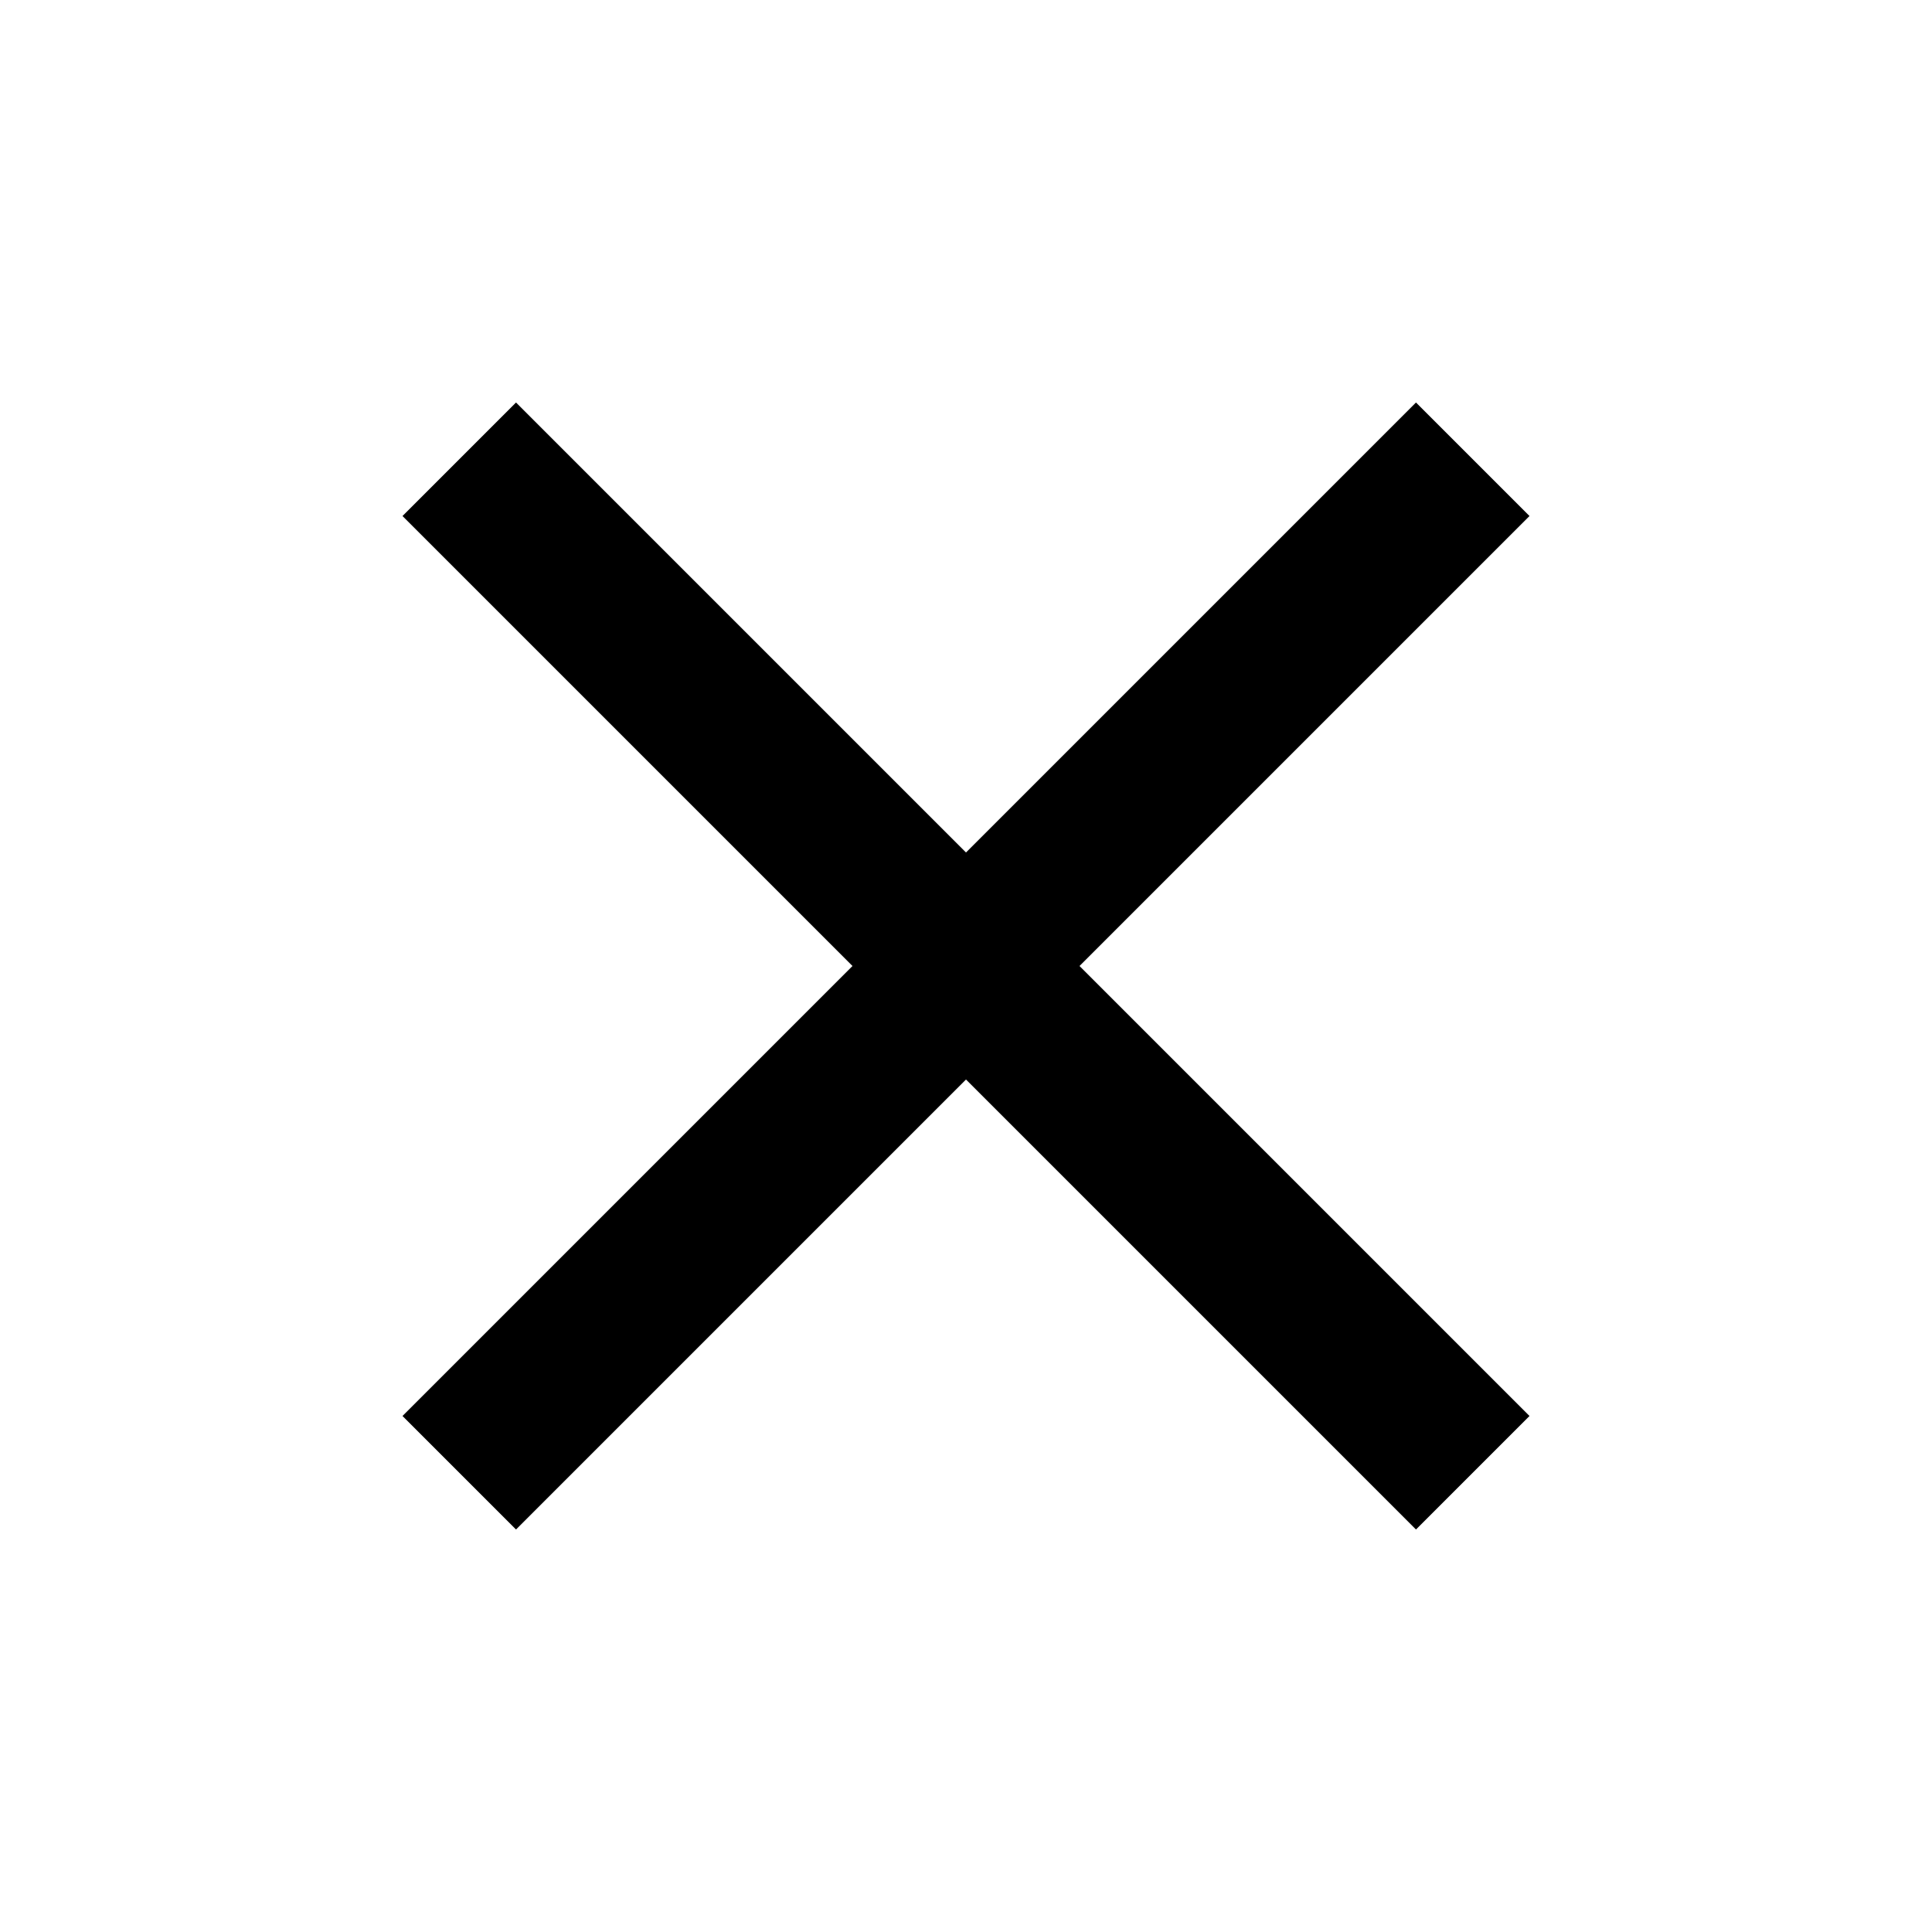
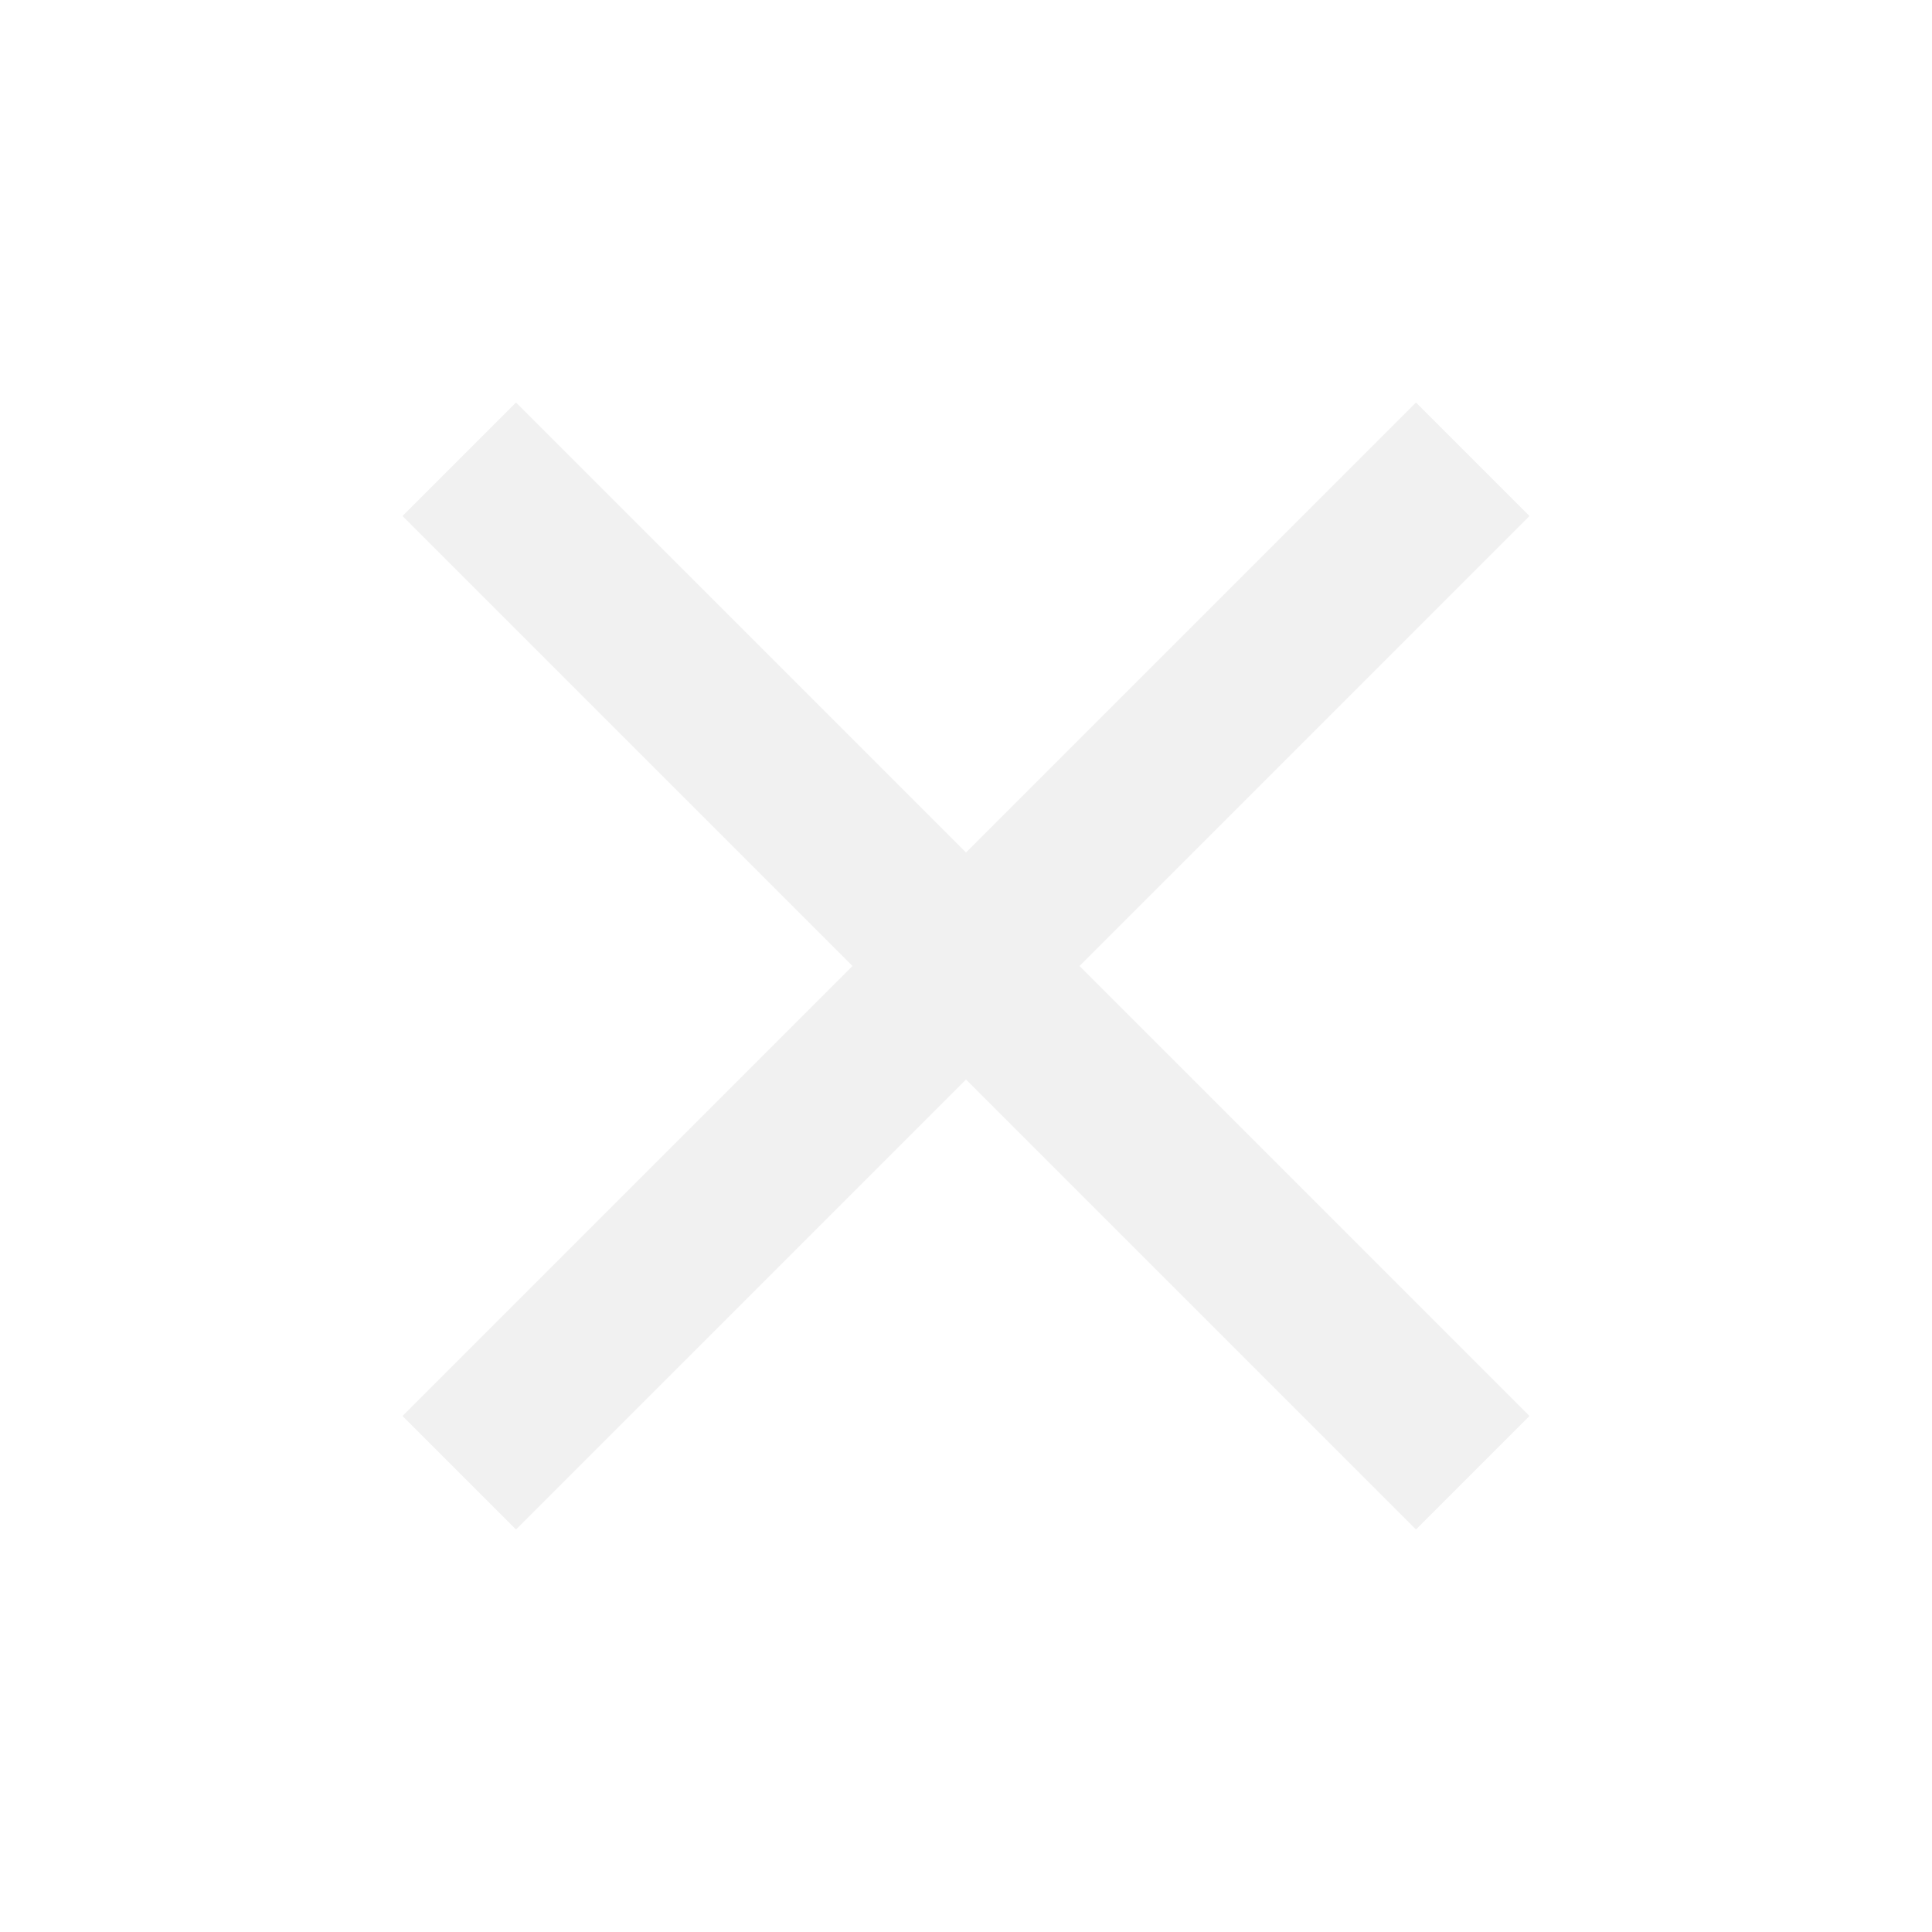
- <svg xmlns="http://www.w3.org/2000/svg" version="1.1" width="24" height="24" viewBox="0 0 24 24">
+ <svg xmlns="http://www.w3.org/2000/svg" version="1.1" width="24" height="24" viewBox="0 0 24 24" fill="#f1f1f1">
  <path d="M19,6.41L17.59,5L12,10.59L6.41,5L5,6.41L10.59,12L5,17.59L6.41,19L12,13.41L17.59,19L19,17.59L13.41,12L19,6.41Z" />
</svg>
